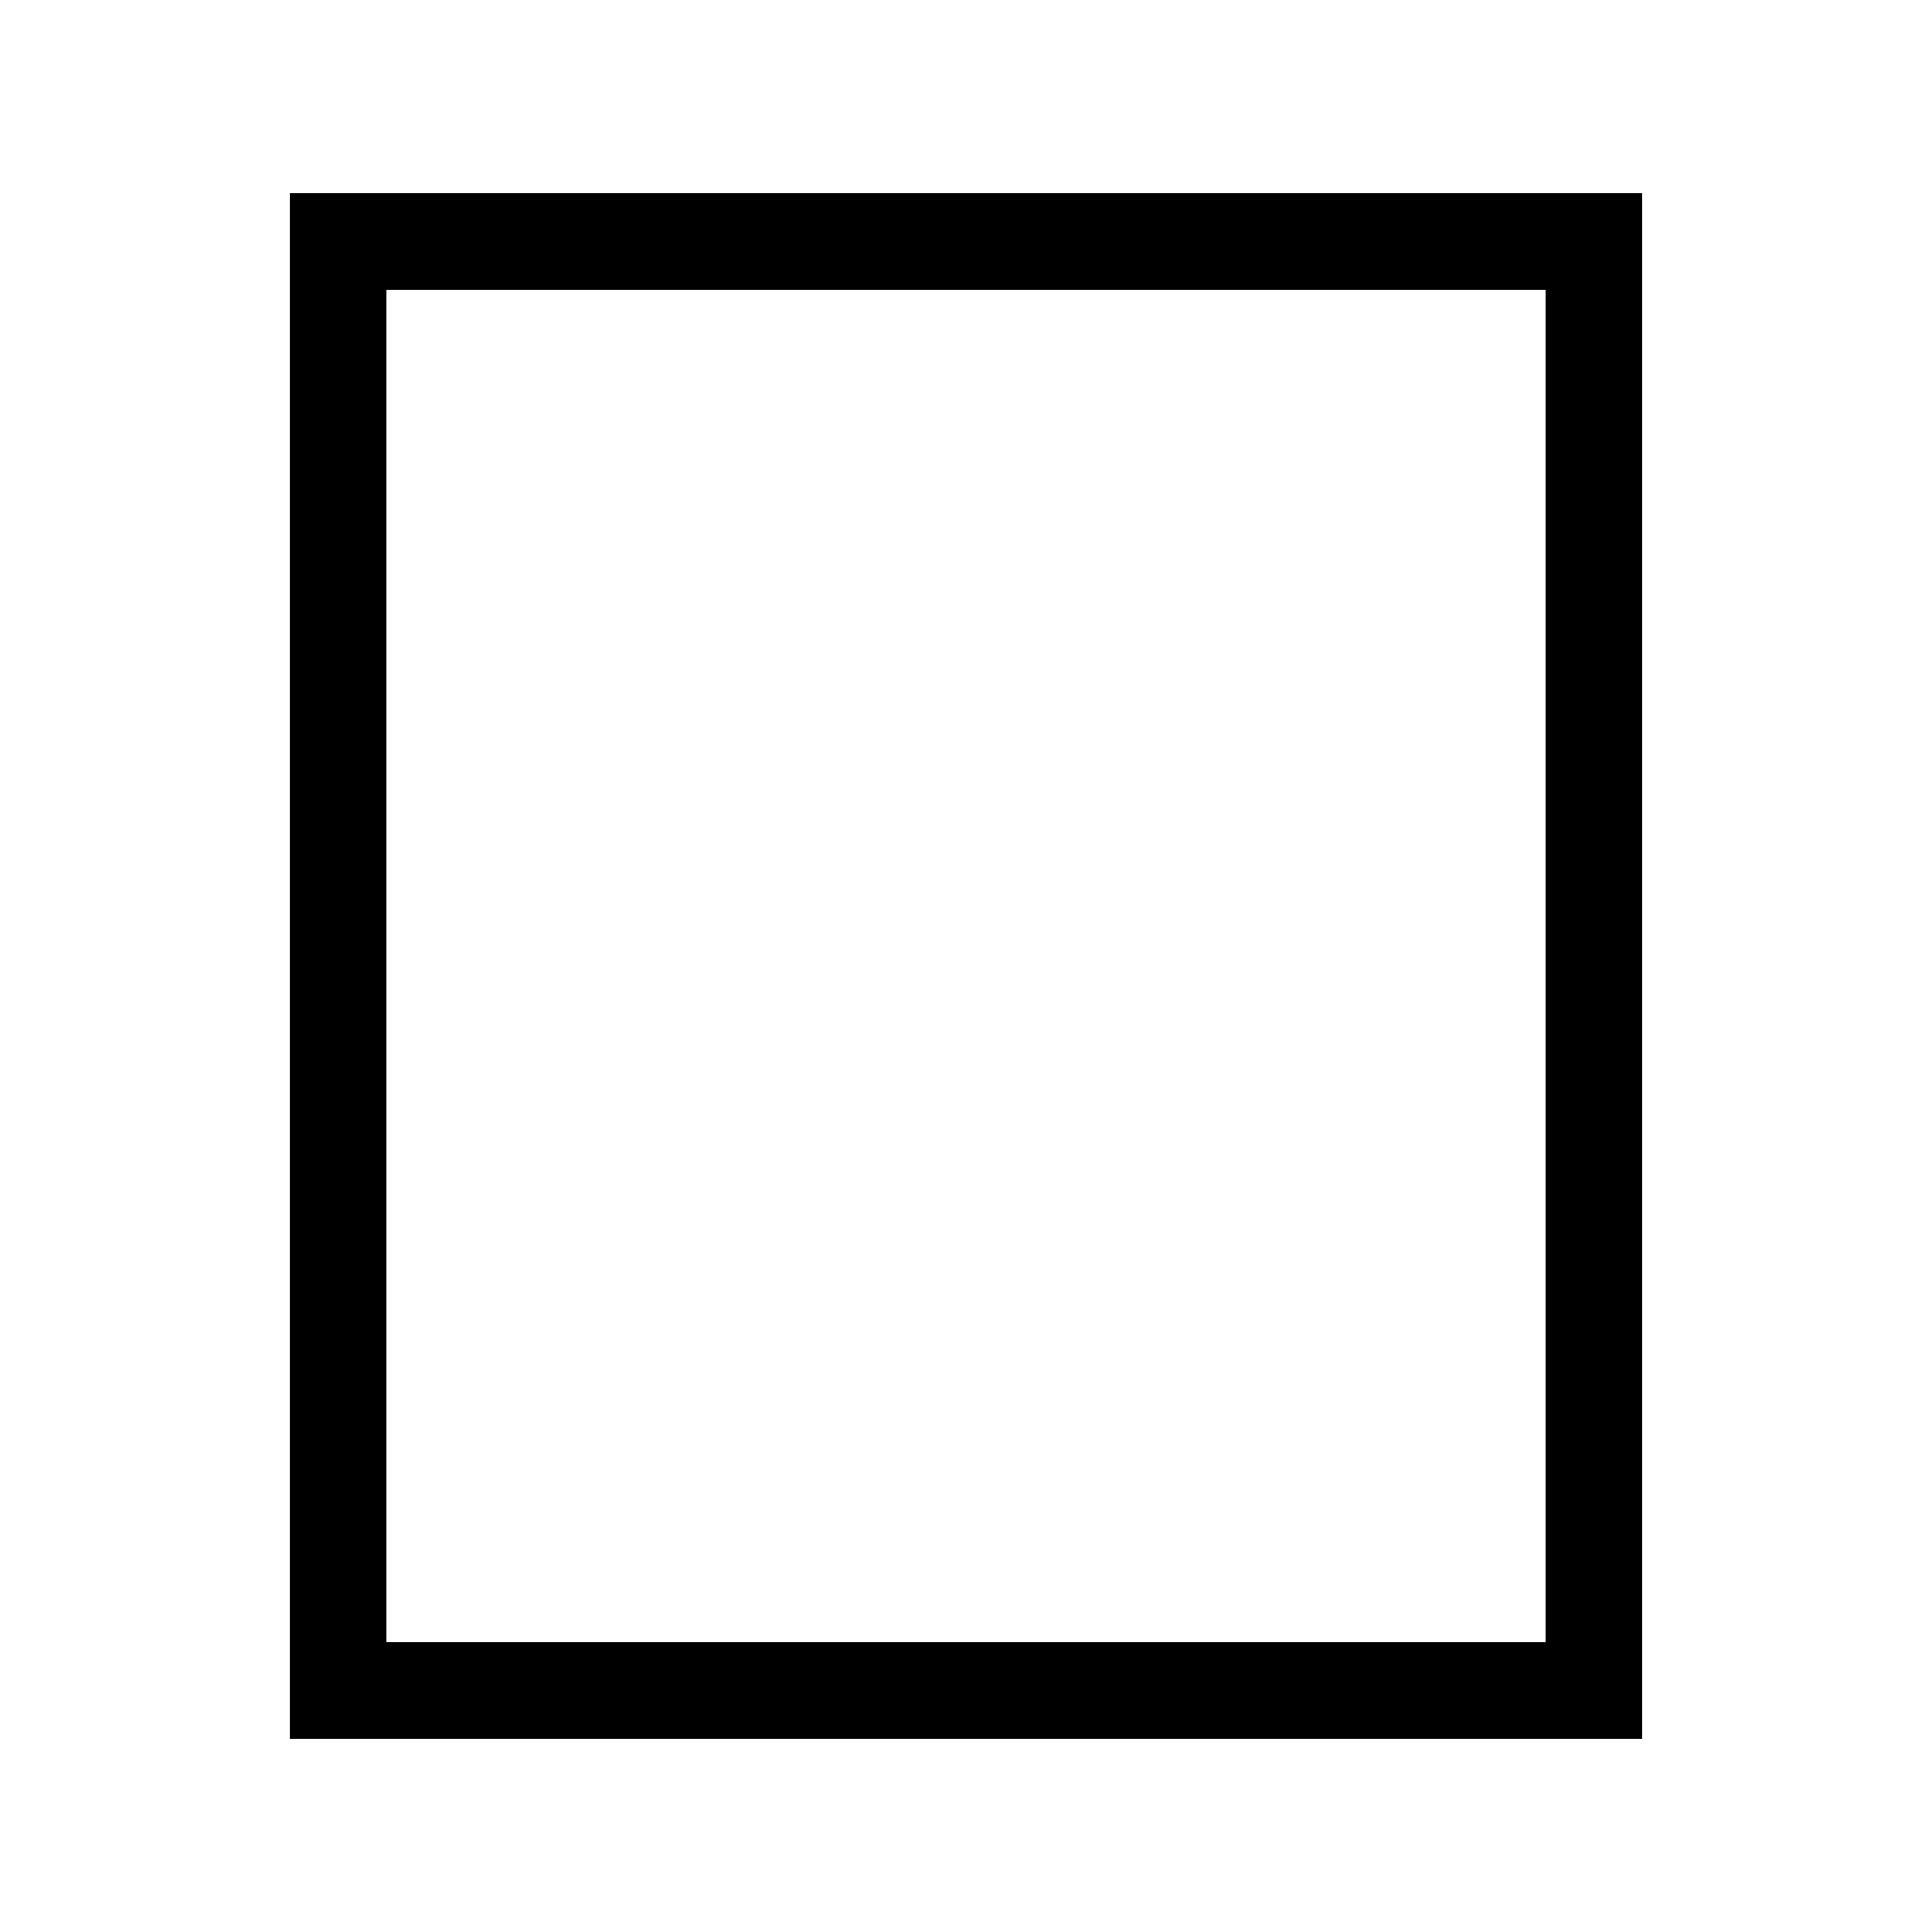
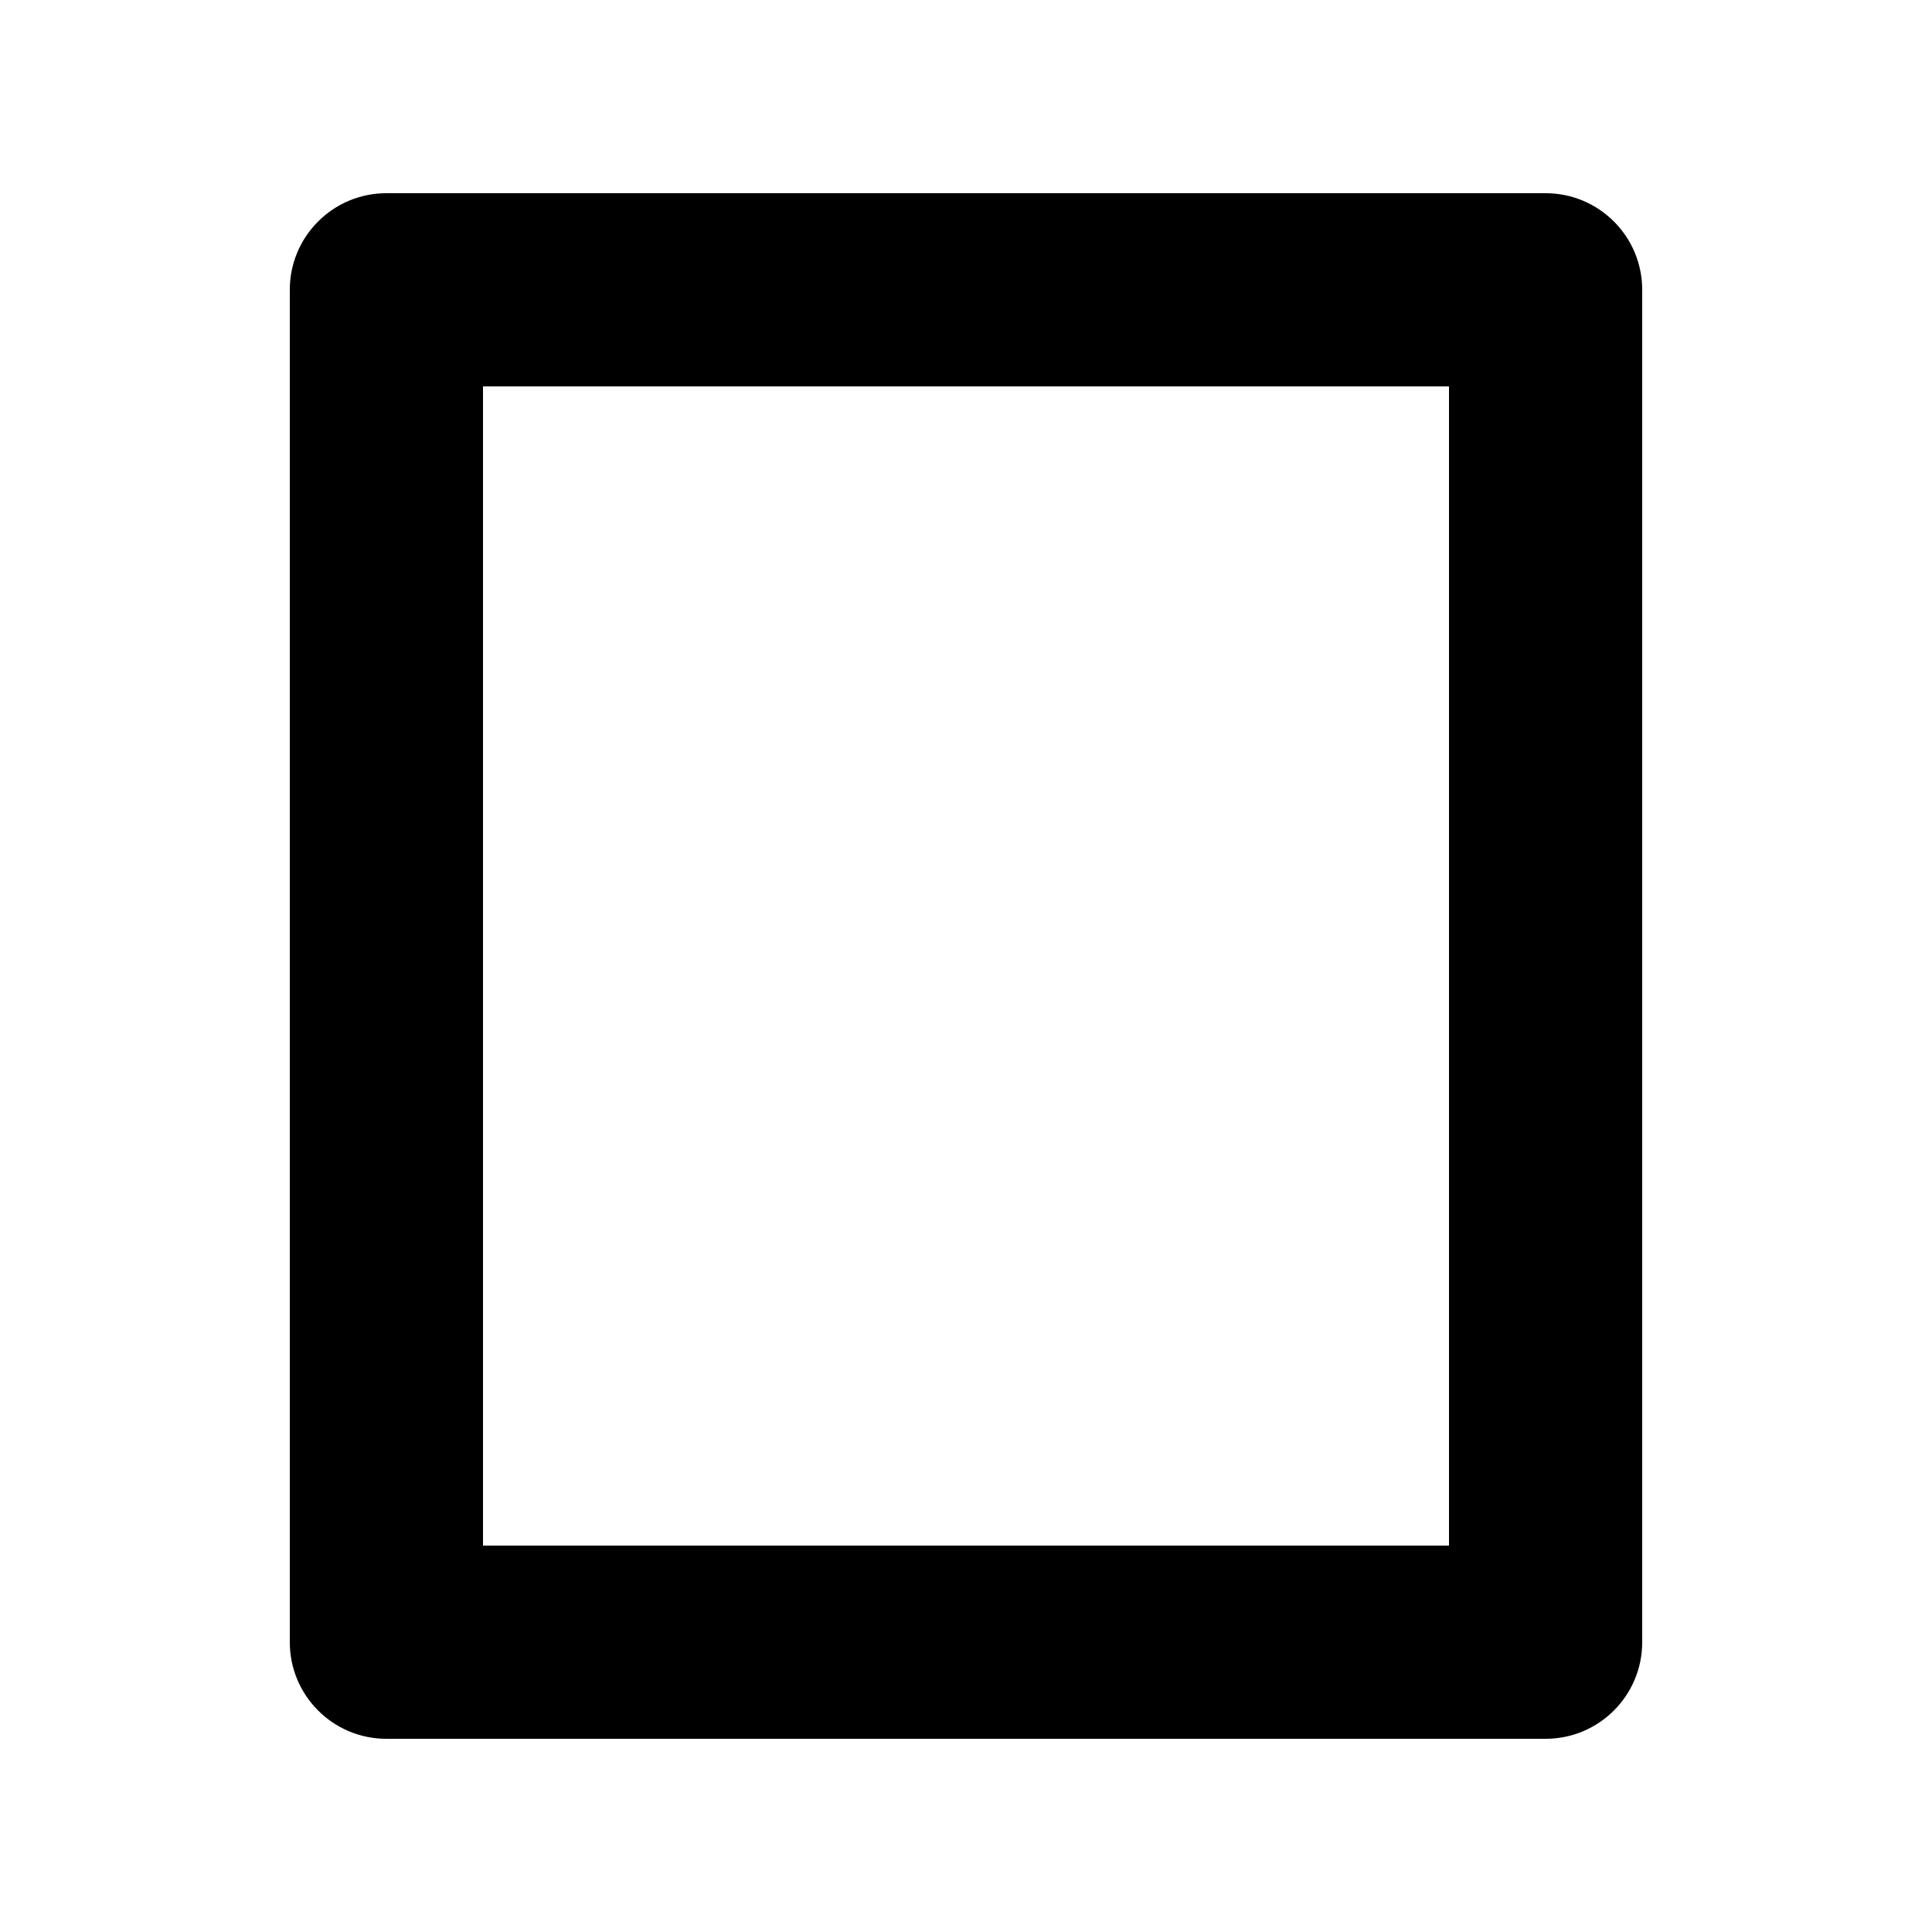
<svg xmlns="http://www.w3.org/2000/svg" version="1.1" width="1000" height="1000">
  <rect width="100%" height="100%" fill="white" />
  <g transform="translate(500 500)" stroke-linejoin="round">
-     <path d="M -350 -400 L 350 -400 L 350 400 L -350 400 z" fill="black" />
-     <rect x="-300" y="-350" width="600" height="700" fill="white" />
+     <path d="M -350 -350 a 50 50 90 0 1 50 -50 L 300 -400 a 50 50 90 0 1 50 50 L 350 350 a 50 50 90 0 1 -50 50 L -300 400 a 50 50 90 0 1 -50 -50 z" fill="black" />
+     <rect x="-250" y="-300" width="500" height="600" fill="white" />
  </g>
</svg>
